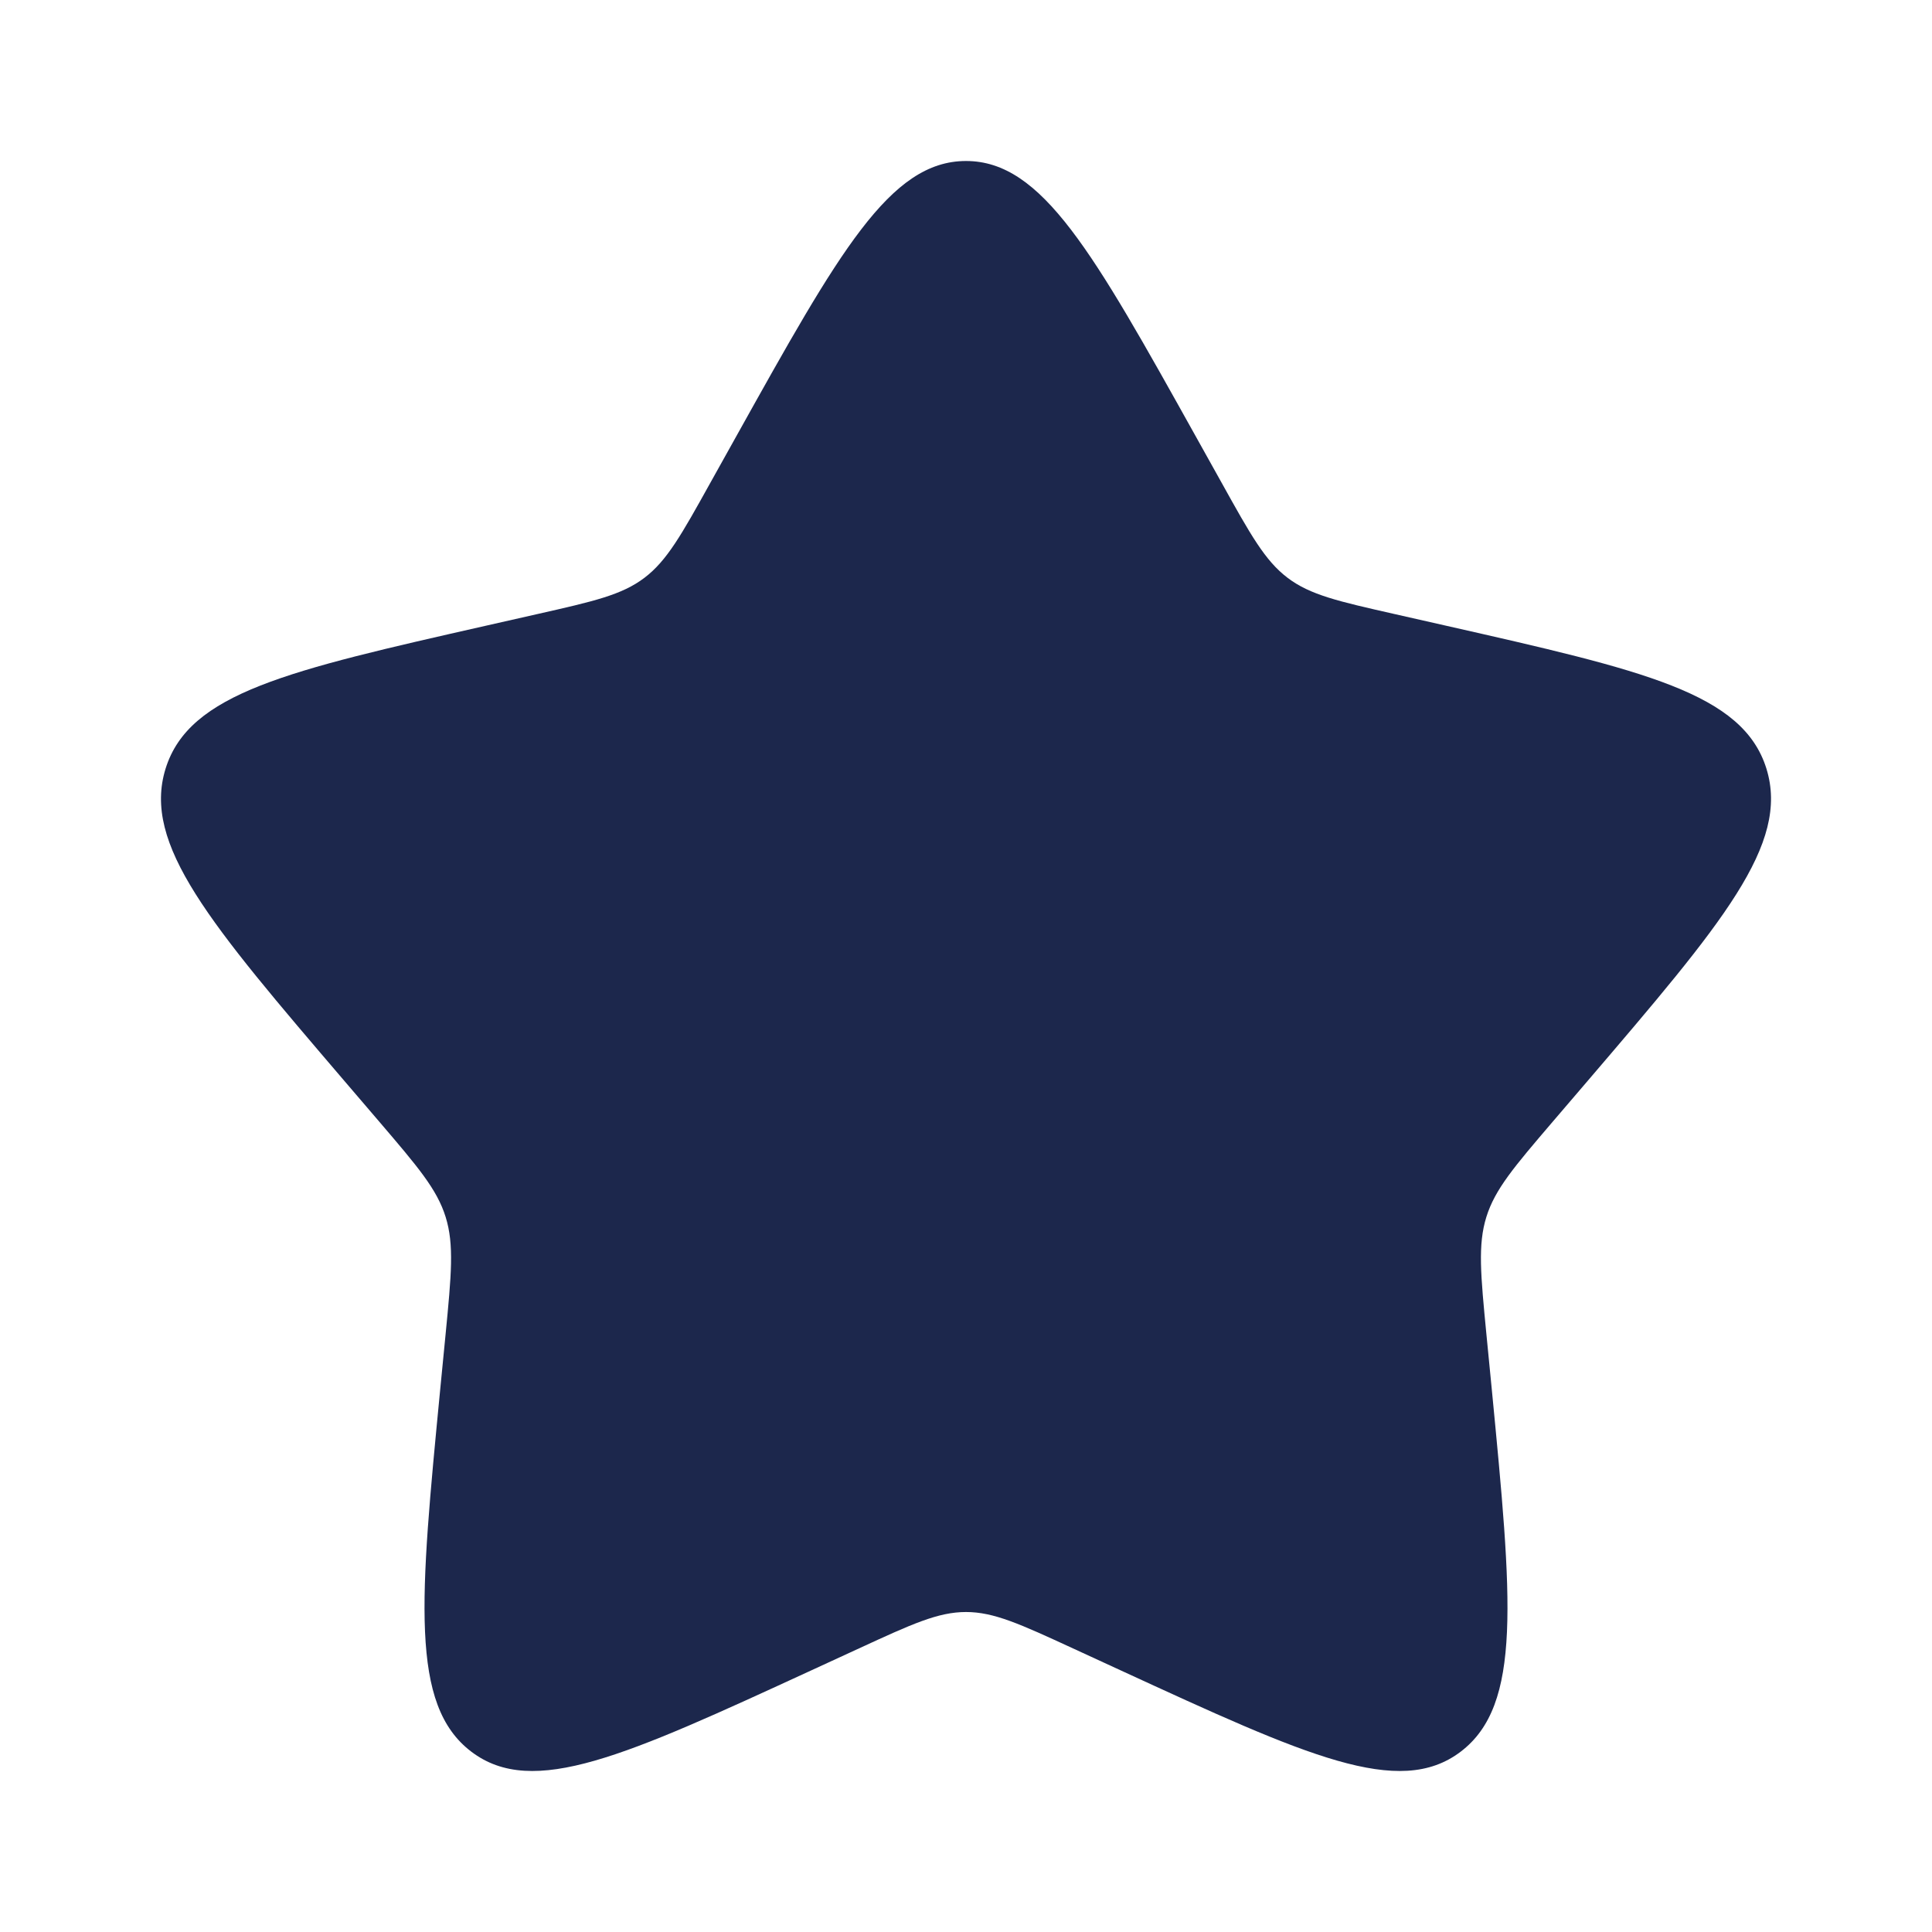
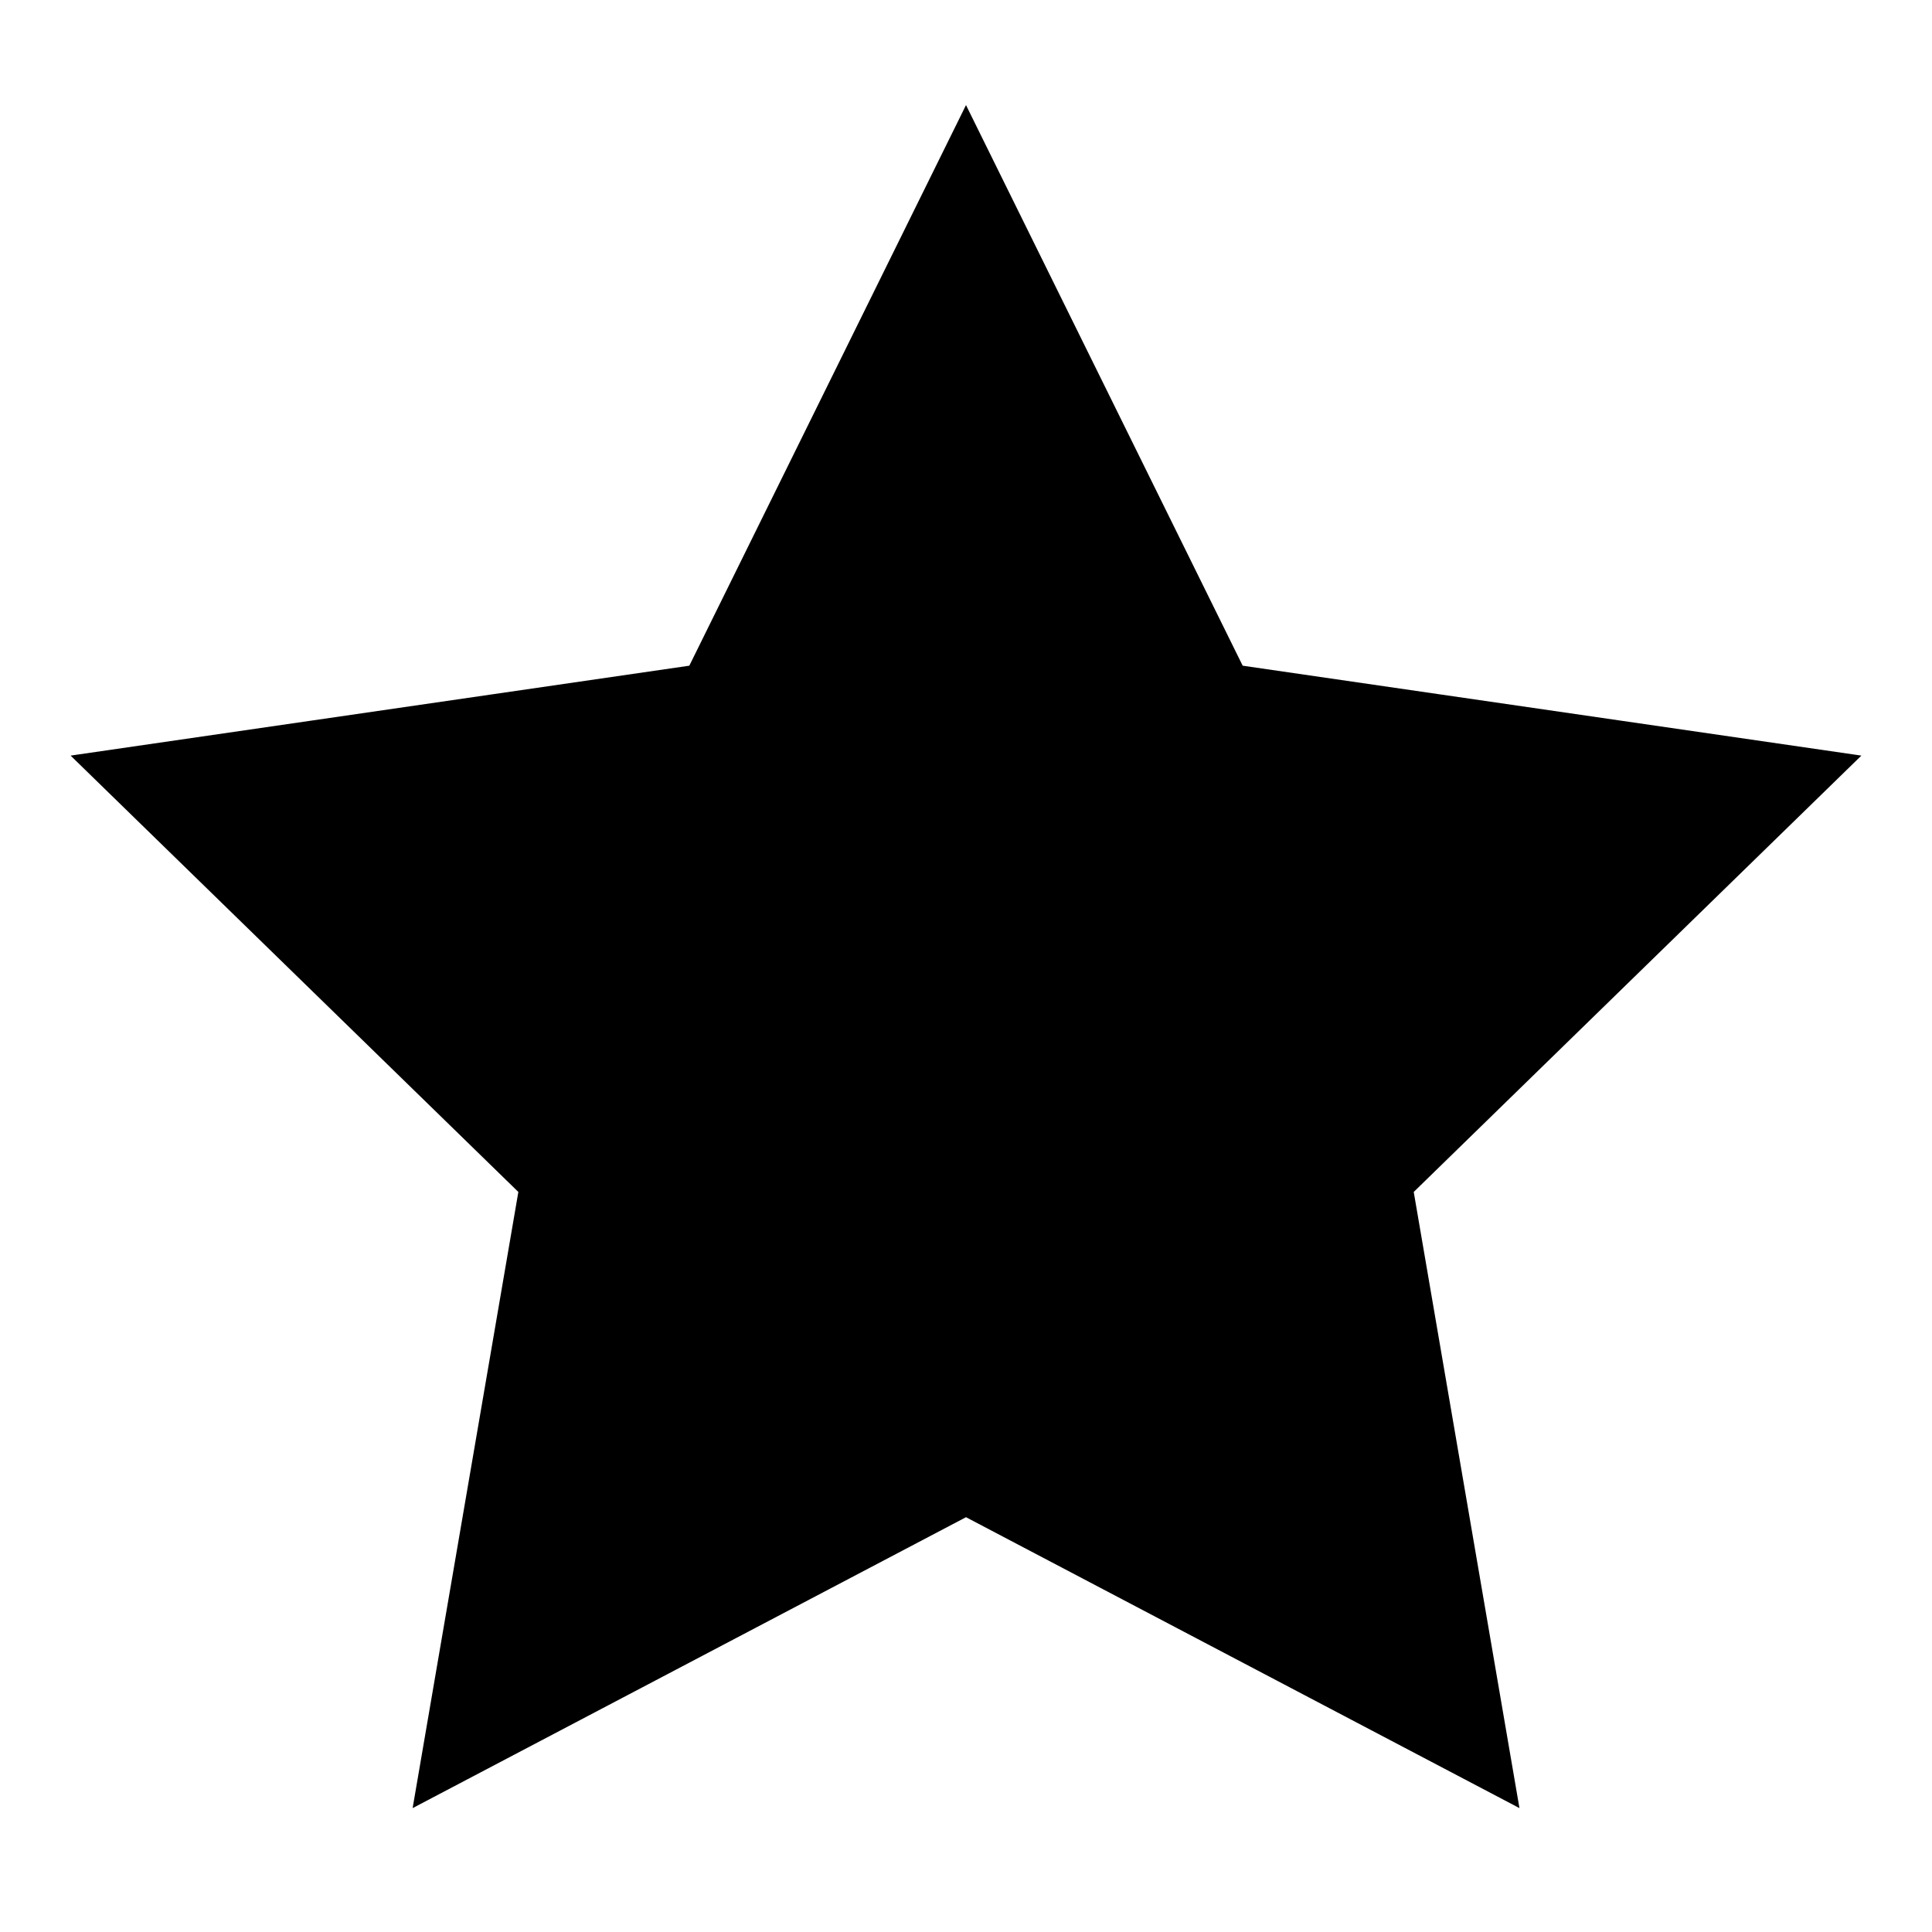
- <svg xmlns="http://www.w3.org/2000/svg" width="800px" height="800px" viewBox="0 0 24 24" fill="none">
-   <path d="M9.153 5.408C10.42 3.136 11.053 2 12 2C12.947 2 13.58 3.136 14.847 5.408L15.175 5.996C15.534 6.642 15.714 6.965 15.995 7.178C16.276 7.391 16.625 7.47 17.324 7.628L17.96 7.772C20.42 8.329 21.65 8.607 21.943 9.548C22.235 10.489 21.397 11.469 19.72 13.43L19.286 13.937C18.81 14.494 18.571 14.773 18.464 15.118C18.357 15.462 18.393 15.834 18.465 16.578L18.531 17.254C18.784 19.871 18.911 21.179 18.145 21.76C17.379 22.342 16.227 21.811 13.924 20.751L13.329 20.477C12.674 20.175 12.347 20.025 12 20.025C11.653 20.025 11.326 20.175 10.671 20.477L10.076 20.751C7.773 21.811 6.621 22.342 5.855 21.76C5.089 21.179 5.216 19.871 5.469 17.254L5.535 16.578C5.607 15.834 5.643 15.462 5.536 15.118C5.429 14.773 5.19 14.494 4.714 13.937L4.28 13.43C2.603 11.469 1.765 10.489 2.057 9.548C2.35 8.607 3.58 8.329 6.04 7.772L6.676 7.628C7.375 7.47 7.724 7.391 8.005 7.178C8.286 6.965 8.466 6.642 8.825 5.996L9.153 5.408Z" fill="#1C274C" />
+ <svg xmlns="http://www.w3.org/2000/svg" width="800px" height="800px" viewBox="0 0 24 24" id="star_filled" data-name="star filled">
+   <rect id="Rectangle_4" data-name="Rectangle 4" width="24" height="24" fill="none" />
+   <path id="Star" d="M10,15,4.122,18.09l1.123-6.545L.489,6.91l6.572-.955L10,0l2.939,5.955,6.572.955-4.755,4.635,1.123,6.545Z" transform="translate(2 3)" stroke="#000000" stroke-miterlimit="10" stroke-width="1.5" />
</svg>
